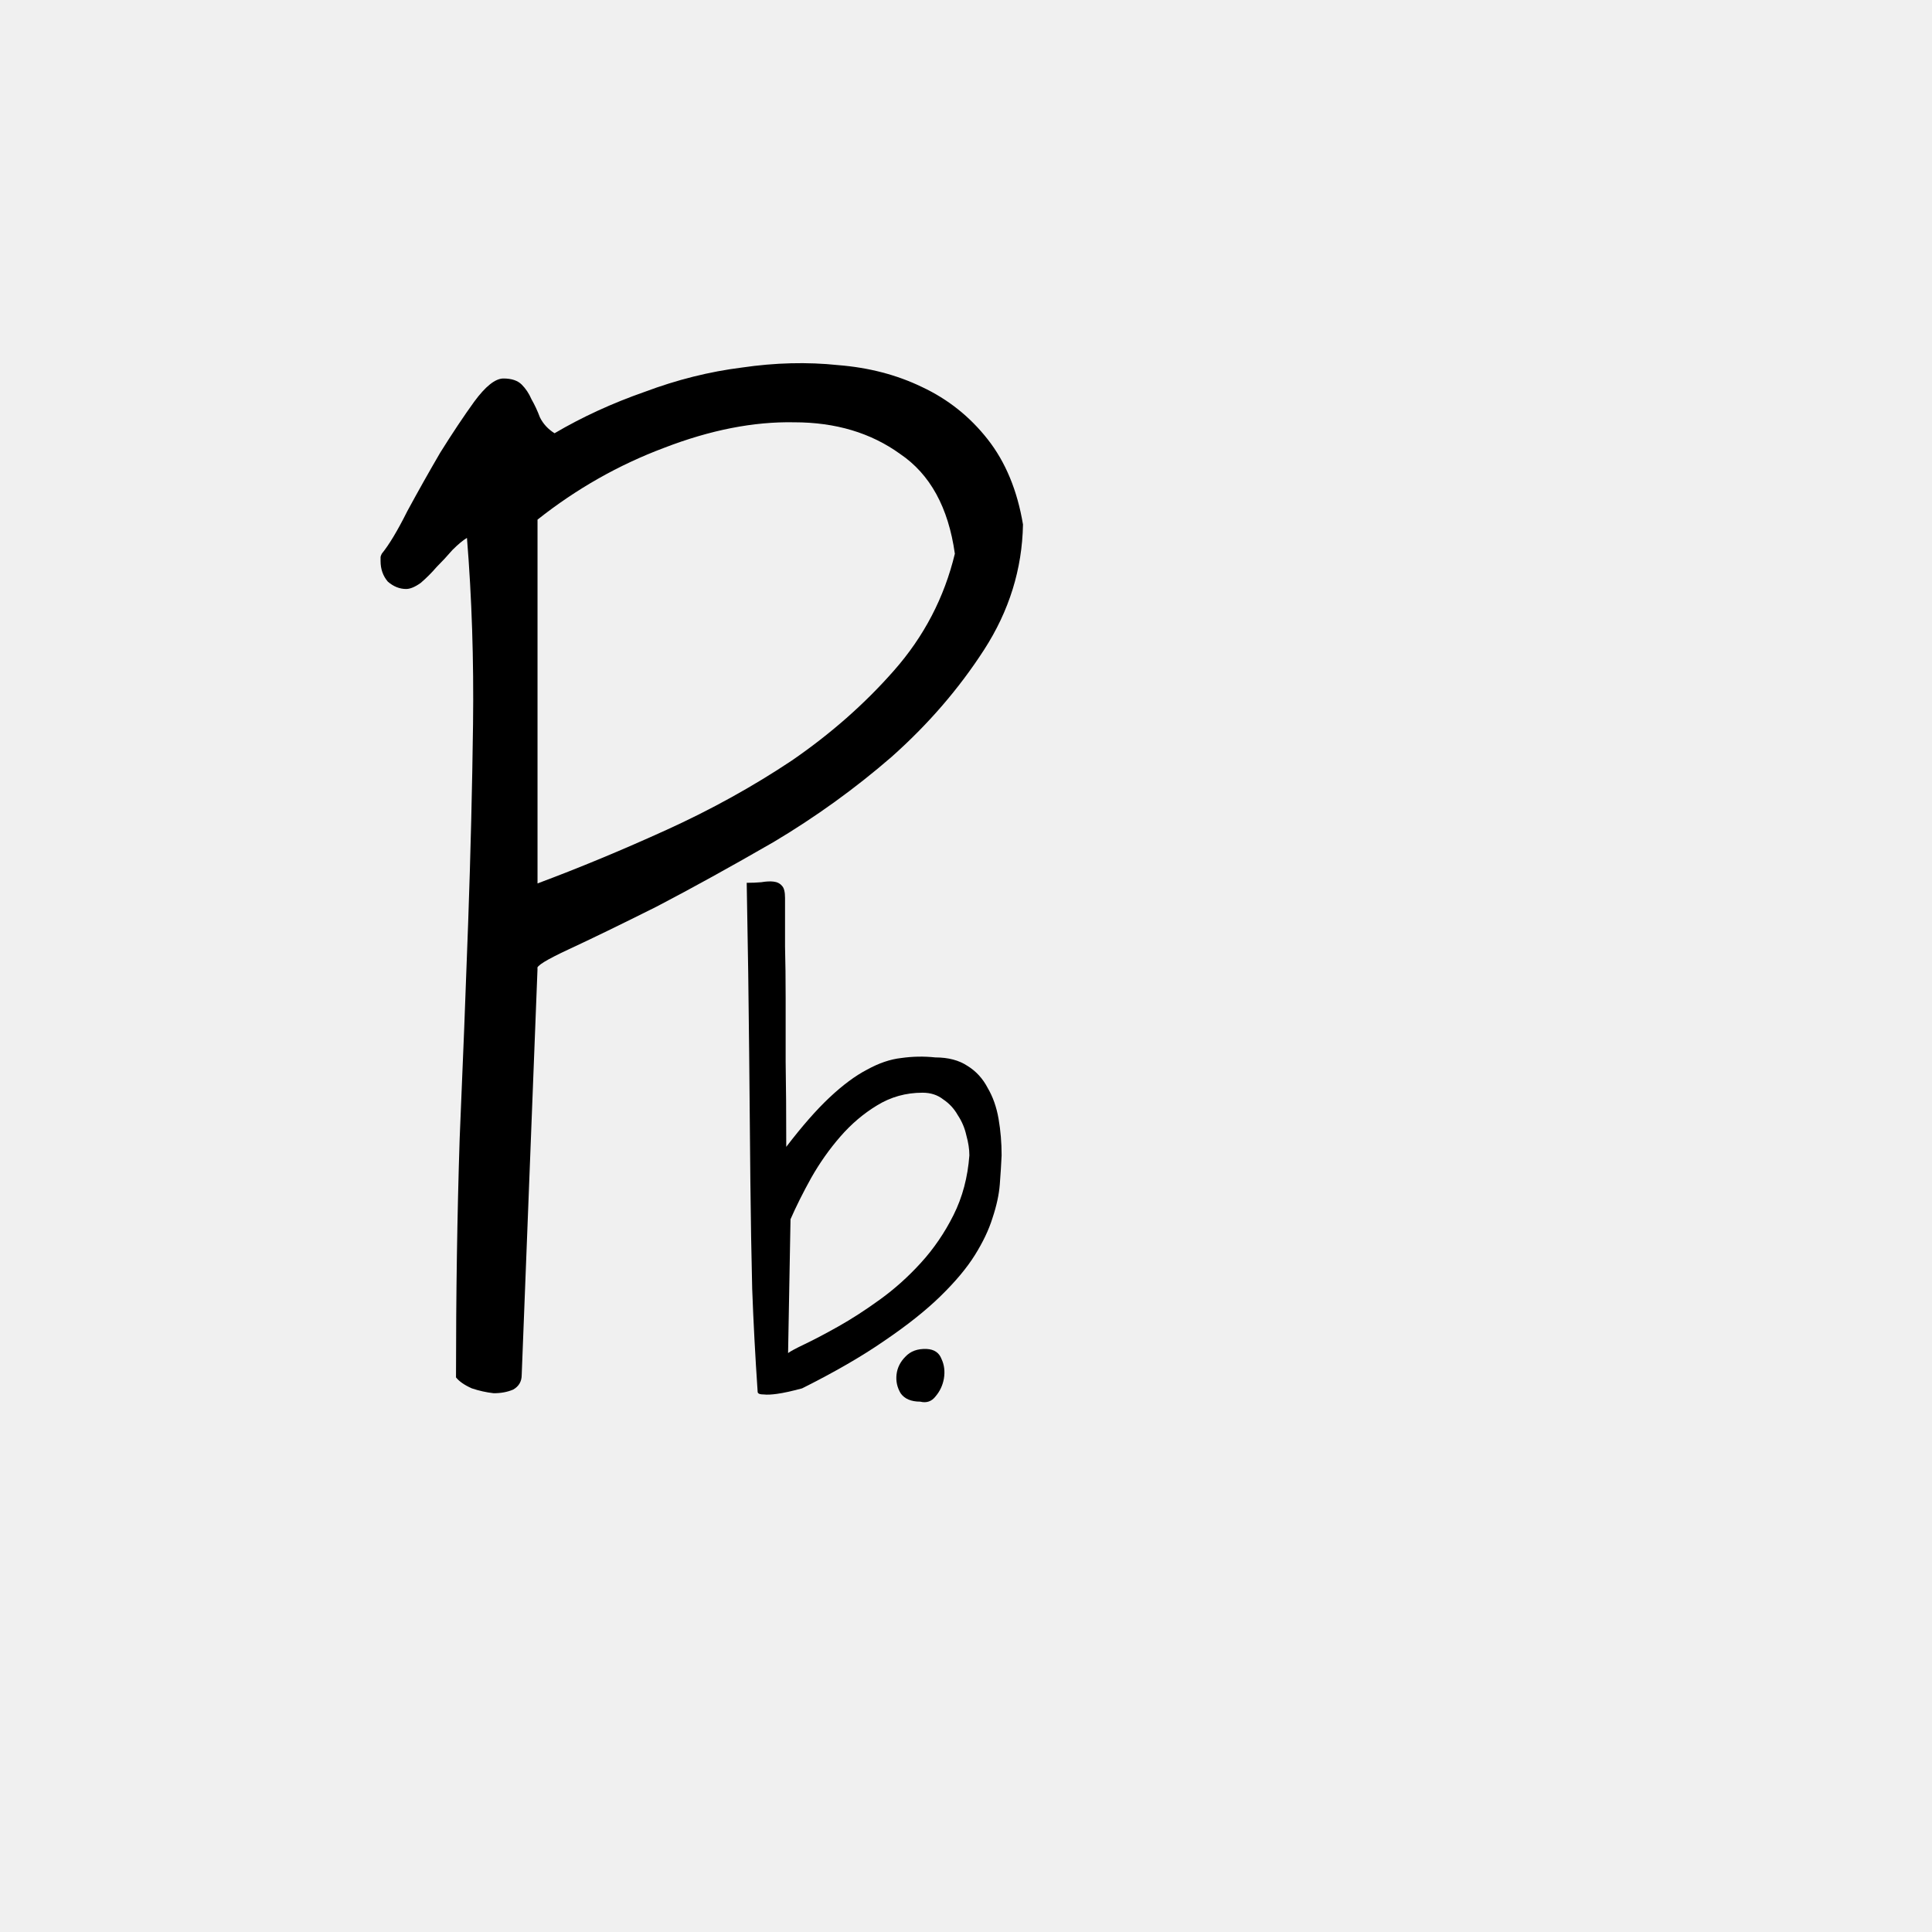
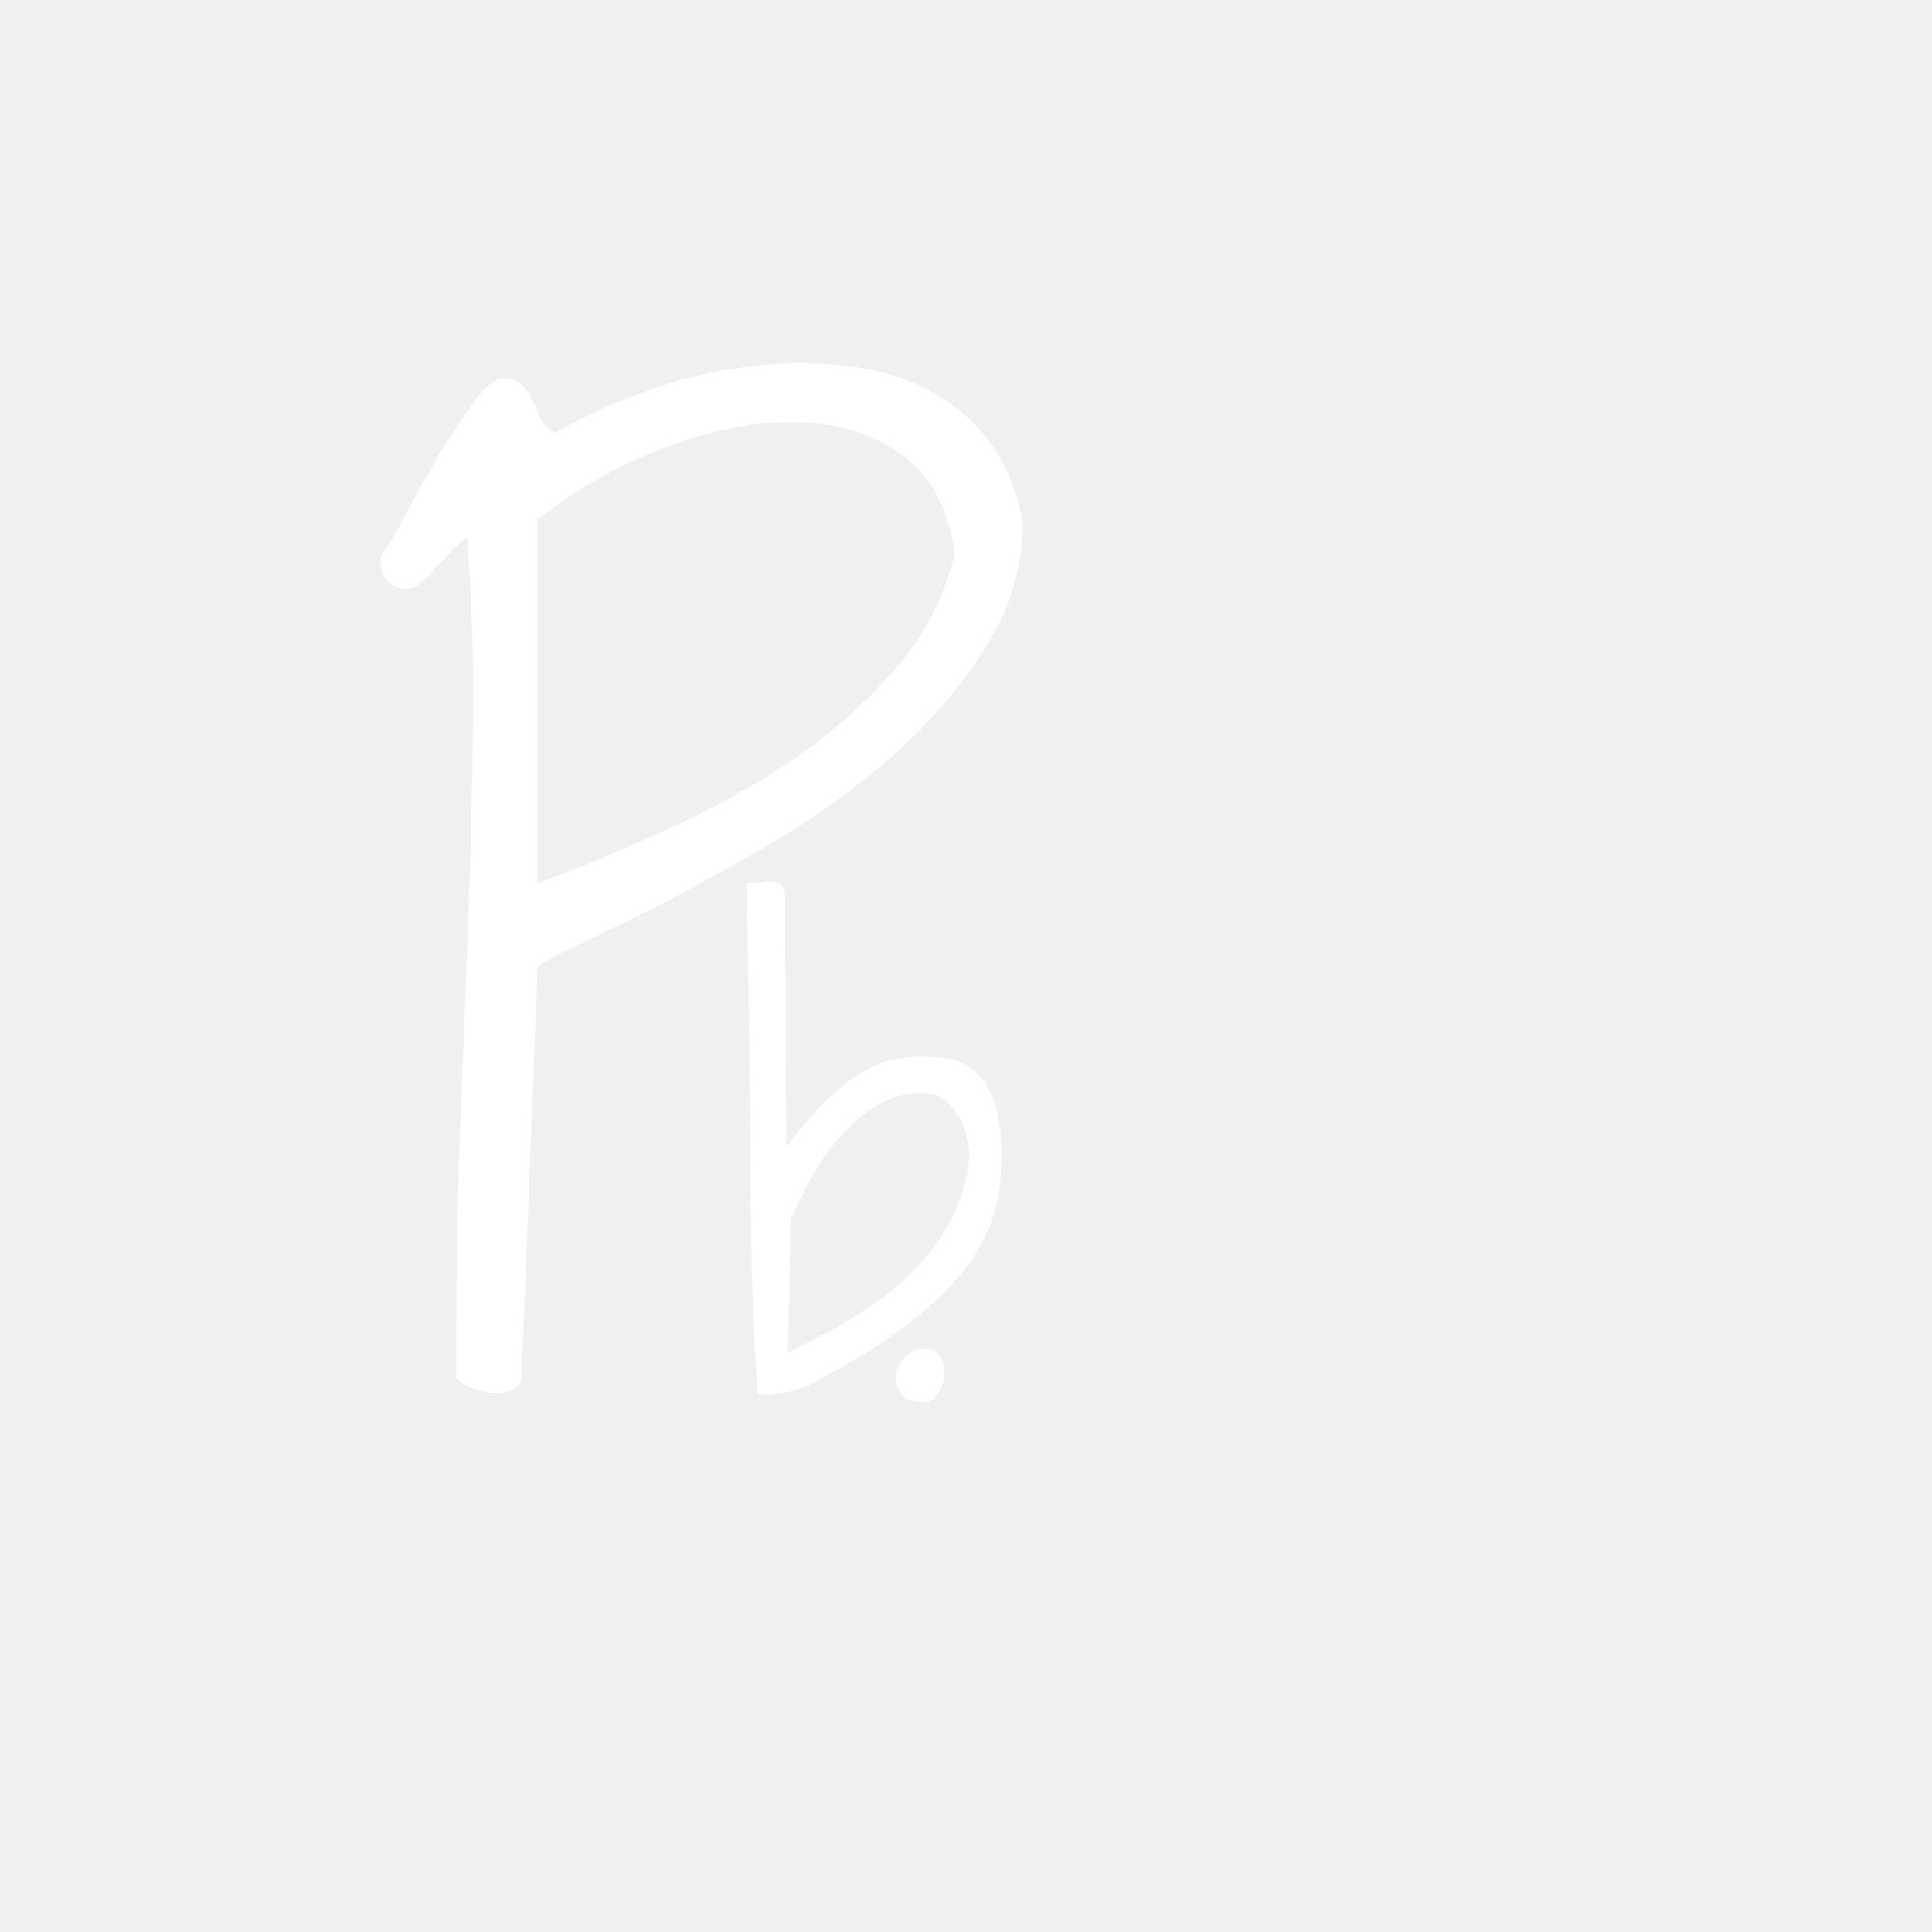
<svg xmlns="http://www.w3.org/2000/svg" width="90" height="90" viewBox="0 0 288 459" fill="none">
-   <path d="M22.836 327.242C22.836 307.393 23.125 288.508 23.703 270.586C24.474 252.664 25.148 235.513 25.727 219.133C26.305 202.753 26.69 187.047 26.883 172.016C27.076 156.792 26.594 142.049 25.438 127.789C24.474 128.367 23.318 129.331 21.969 130.68C20.812 132.029 19.56 133.378 18.211 134.727C17.055 136.076 15.802 137.328 14.453 138.484C13.104 139.448 11.948 139.93 10.984 139.93C9.443 139.93 7.997 139.352 6.648 138.195C5.492 136.846 4.914 135.208 4.914 133.281V132.414C4.914 132.221 5.01 131.932 5.203 131.547C6.938 129.427 8.961 126.055 11.273 121.43C13.779 116.805 16.38 112.18 19.078 107.555C21.969 102.93 24.667 98.883 27.172 95.414C29.87 91.753 32.182 89.922 34.109 89.922C36.036 89.922 37.482 90.404 38.445 91.367C39.409 92.331 40.18 93.487 40.758 94.836C41.529 96.185 42.203 97.63 42.781 99.172C43.552 100.714 44.708 101.966 46.25 102.93C52.802 99.076 59.932 95.799 67.641 93.102C75.349 90.211 83.057 88.284 90.766 87.32C98.667 86.164 106.279 85.971 113.602 86.742C120.924 87.32 127.573 89.055 133.547 91.945C139.714 94.836 144.917 98.979 149.156 104.375C153.396 109.771 156.19 116.516 157.539 124.609C157.346 135.208 154.263 145.133 148.289 154.383C142.315 163.633 134.992 172.112 126.32 179.82C117.648 187.336 108.302 194.081 98.281 200.055C88.26 205.836 79.01 210.943 70.531 215.375C62.052 219.615 55.115 222.987 49.719 225.492C44.323 227.997 41.818 229.539 42.203 230.117L38.445 326.664C38.445 328.206 37.771 329.362 36.422 330.133C35.073 330.711 33.531 331 31.797 331C30.062 330.807 28.328 330.422 26.594 329.844C24.859 329.073 23.607 328.206 22.836 327.242ZM42.203 209.883C52.031 206.221 62.245 201.982 72.844 197.164C83.443 192.346 93.367 186.854 102.617 180.688C111.867 174.328 119.961 167.198 126.898 159.297C134.029 151.203 138.846 141.953 141.352 131.547C139.81 120.562 135.474 112.661 128.344 107.844C121.406 102.833 113.023 100.328 103.195 100.328C93.56 100.135 83.25 102.159 72.266 106.398C61.474 110.445 51.453 116.13 42.203 123.453V209.883Z" fill="black" />
-   <path d="M94.504 330.711C93.926 322.232 93.492 314.042 93.203 306.141C93.01 298.24 92.866 289.712 92.769 280.559C92.673 271.405 92.577 261.143 92.481 249.773C92.384 238.404 92.191 225.059 91.902 209.738C93.155 209.738 94.311 209.69 95.371 209.594C96.527 209.401 97.491 209.353 98.262 209.449C99.129 209.546 99.803 209.883 100.285 210.461C100.767 210.943 101.008 211.906 101.008 213.352C101.008 217.302 101.008 221.156 101.008 224.914C101.104 228.576 101.152 232.622 101.152 237.055C101.152 241.487 101.152 246.546 101.152 252.23C101.249 257.915 101.297 264.66 101.297 272.465C105.055 267.551 108.475 263.648 111.559 260.758C114.738 257.771 117.725 255.555 120.52 254.109C123.314 252.568 126.012 251.652 128.613 251.363C131.311 250.978 134.009 250.93 136.707 251.219C139.79 251.219 142.344 251.893 144.367 253.242C146.391 254.495 147.98 256.229 149.137 258.445C150.389 260.565 151.257 263.022 151.738 265.816C152.22 268.611 152.461 271.501 152.461 274.488C152.365 276.608 152.22 278.921 152.027 281.426C151.835 283.835 151.257 286.484 150.293 289.375C149.426 292.169 148.029 295.108 146.102 298.191C144.174 301.275 141.428 304.551 137.863 308.02C134.395 311.392 129.962 314.909 124.566 318.57C119.267 322.232 112.763 325.99 105.055 329.844C102.549 330.518 100.574 330.952 99.129 331.145C97.78 331.337 96.72 331.385 95.949 331.289C95.275 331.289 94.841 331.193 94.648 331C94.552 330.904 94.504 330.807 94.504 330.711ZM101.73 321.461C102.212 321.076 103.561 320.353 105.777 319.293C107.993 318.233 110.643 316.836 113.727 315.102C116.81 313.367 120.086 311.247 123.555 308.742C127.023 306.237 130.251 303.346 133.238 300.07C136.322 296.698 138.923 292.892 141.043 288.652C143.163 284.413 144.415 279.691 144.801 274.488C144.801 273.043 144.56 271.453 144.078 269.719C143.693 267.984 143.018 266.395 142.055 264.949C141.188 263.408 140.031 262.155 138.586 261.191C137.237 260.132 135.599 259.602 133.672 259.602C129.721 259.602 126.108 260.613 122.832 262.637C119.652 264.564 116.762 267.021 114.16 270.008C111.559 272.995 109.246 276.271 107.223 279.836C105.296 283.305 103.658 286.581 102.309 289.664L101.73 321.461Z" fill="black" />
-   <path d="M133.125 333C130.969 333 129.422 332.344 128.484 331.031C127.641 329.625 127.312 328.125 127.5 326.531C127.688 324.938 128.391 323.531 129.609 322.312C130.828 321 132.516 320.391 134.672 320.484C136.453 320.578 137.625 321.375 138.188 322.875C138.844 324.281 139.031 325.828 138.75 327.516C138.469 329.109 137.812 330.516 136.781 331.734C135.844 332.953 134.625 333.375 133.125 333Z" fill="black" />
+   <path d="M22.836 327.242C22.836 307.393 23.125 288.508 23.703 270.586C24.474 252.664 25.148 235.513 25.727 219.133C26.305 202.753 26.69 187.047 26.883 172.016C27.076 156.792 26.594 142.049 25.438 127.789C24.474 128.367 23.318 129.331 21.969 130.68C20.812 132.029 19.56 133.378 18.211 134.727C17.055 136.076 15.802 137.328 14.453 138.484C13.104 139.448 11.948 139.93 10.984 139.93C9.443 139.93 7.997 139.352 6.648 138.195C5.492 136.846 4.914 135.208 4.914 133.281V132.414C4.914 132.221 5.01 131.932 5.203 131.547C6.938 129.427 8.961 126.055 11.273 121.43C13.779 116.805 16.38 112.18 19.078 107.555C21.969 102.93 24.667 98.883 27.172 95.414C29.87 91.753 32.182 89.922 34.109 89.922C36.036 89.922 37.482 90.404 38.445 91.367C39.409 92.331 40.18 93.487 40.758 94.836C41.529 96.185 42.203 97.63 42.781 99.172C43.552 100.714 44.708 101.966 46.25 102.93C52.802 99.076 59.932 95.799 67.641 93.102C75.349 90.211 83.057 88.284 90.766 87.32C98.667 86.164 106.279 85.971 113.602 86.742C120.924 87.32 127.573 89.055 133.547 91.945C139.714 94.836 144.917 98.979 149.156 104.375C153.396 109.771 156.19 116.516 157.539 124.609C157.346 135.208 154.263 145.133 148.289 154.383C142.315 163.633 134.992 172.112 126.32 179.82C117.648 187.336 108.302 194.081 98.281 200.055C88.26 205.836 79.01 210.943 70.531 215.375C62.052 219.615 55.115 222.987 49.719 225.492C44.323 227.997 41.818 229.539 42.203 230.117L38.445 326.664C38.445 328.206 37.771 329.362 36.422 330.133C35.073 330.711 33.531 331 31.797 331C30.062 330.807 28.328 330.422 26.594 329.844C24.859 329.073 23.607 328.206 22.836 327.242ZM42.203 209.883C52.031 206.221 62.245 201.982 72.844 197.164C83.443 192.346 93.367 186.854 102.617 180.688C111.867 174.328 119.961 167.198 126.898 159.297C134.029 151.203 138.846 141.953 141.352 131.547C139.81 120.562 135.474 112.661 128.344 107.844C121.406 102.833 113.023 100.328 103.195 100.328C93.56 100.135 83.25 102.159 72.266 106.398C61.474 110.445 51.453 116.13 42.203 123.453V209.883Z" fill="white" />
+   <path d="M94.504 330.711C93.926 322.232 93.492 314.042 93.203 306.141C93.01 298.24 92.866 289.712 92.769 280.559C92.673 271.405 92.577 261.143 92.481 249.773C92.384 238.404 92.191 225.059 91.902 209.738C93.155 209.738 94.311 209.69 95.371 209.594C96.527 209.401 97.491 209.353 98.262 209.449C99.129 209.546 99.803 209.883 100.285 210.461C100.767 210.943 101.008 211.906 101.008 213.352C101.008 217.302 101.008 221.156 101.008 224.914C101.104 228.576 101.152 232.622 101.152 237.055C101.152 241.487 101.152 246.546 101.152 252.23C101.249 257.915 101.297 264.66 101.297 272.465C105.055 267.551 108.475 263.648 111.559 260.758C114.738 257.771 117.725 255.555 120.52 254.109C123.314 252.568 126.012 251.652 128.613 251.363C131.311 250.978 134.009 250.93 136.707 251.219C139.79 251.219 142.344 251.893 144.367 253.242C146.391 254.495 147.98 256.229 149.137 258.445C150.389 260.565 151.257 263.022 151.738 265.816C152.22 268.611 152.461 271.501 152.461 274.488C152.365 276.608 152.22 278.921 152.027 281.426C151.835 283.835 151.257 286.484 150.293 289.375C149.426 292.169 148.029 295.108 146.102 298.191C144.174 301.275 141.428 304.551 137.863 308.02C134.395 311.392 129.962 314.909 124.566 318.57C119.267 322.232 112.763 325.99 105.055 329.844C102.549 330.518 100.574 330.952 99.129 331.145C97.78 331.337 96.72 331.385 95.949 331.289C95.275 331.289 94.841 331.193 94.648 331C94.552 330.904 94.504 330.807 94.504 330.711ZM101.73 321.461C102.212 321.076 103.561 320.353 105.777 319.293C107.993 318.233 110.643 316.836 113.727 315.102C116.81 313.367 120.086 311.247 123.555 308.742C127.023 306.237 130.251 303.346 133.238 300.07C136.322 296.698 138.923 292.892 141.043 288.652C143.163 284.413 144.415 279.691 144.801 274.488C144.801 273.043 144.56 271.453 144.078 269.719C143.693 267.984 143.018 266.395 142.055 264.949C141.188 263.408 140.031 262.155 138.586 261.191C137.237 260.132 135.599 259.602 133.672 259.602C129.721 259.602 126.108 260.613 122.832 262.637C119.652 264.564 116.762 267.021 114.16 270.008C111.559 272.995 109.246 276.271 107.223 279.836C105.296 283.305 103.658 286.581 102.309 289.664L101.73 321.461Z" fill="white" />
+   <path d="M133.125 333C130.969 333 129.422 332.344 128.484 331.031C127.641 329.625 127.312 328.125 127.5 326.531C127.688 324.938 128.391 323.531 129.609 322.312C130.828 321 132.516 320.391 134.672 320.484C136.453 320.578 137.625 321.375 138.188 322.875C138.844 324.281 139.031 325.828 138.75 327.516C138.469 329.109 137.812 330.516 136.781 331.734C135.844 332.953 134.625 333.375 133.125 333Z" fill="white" />
</svg>
